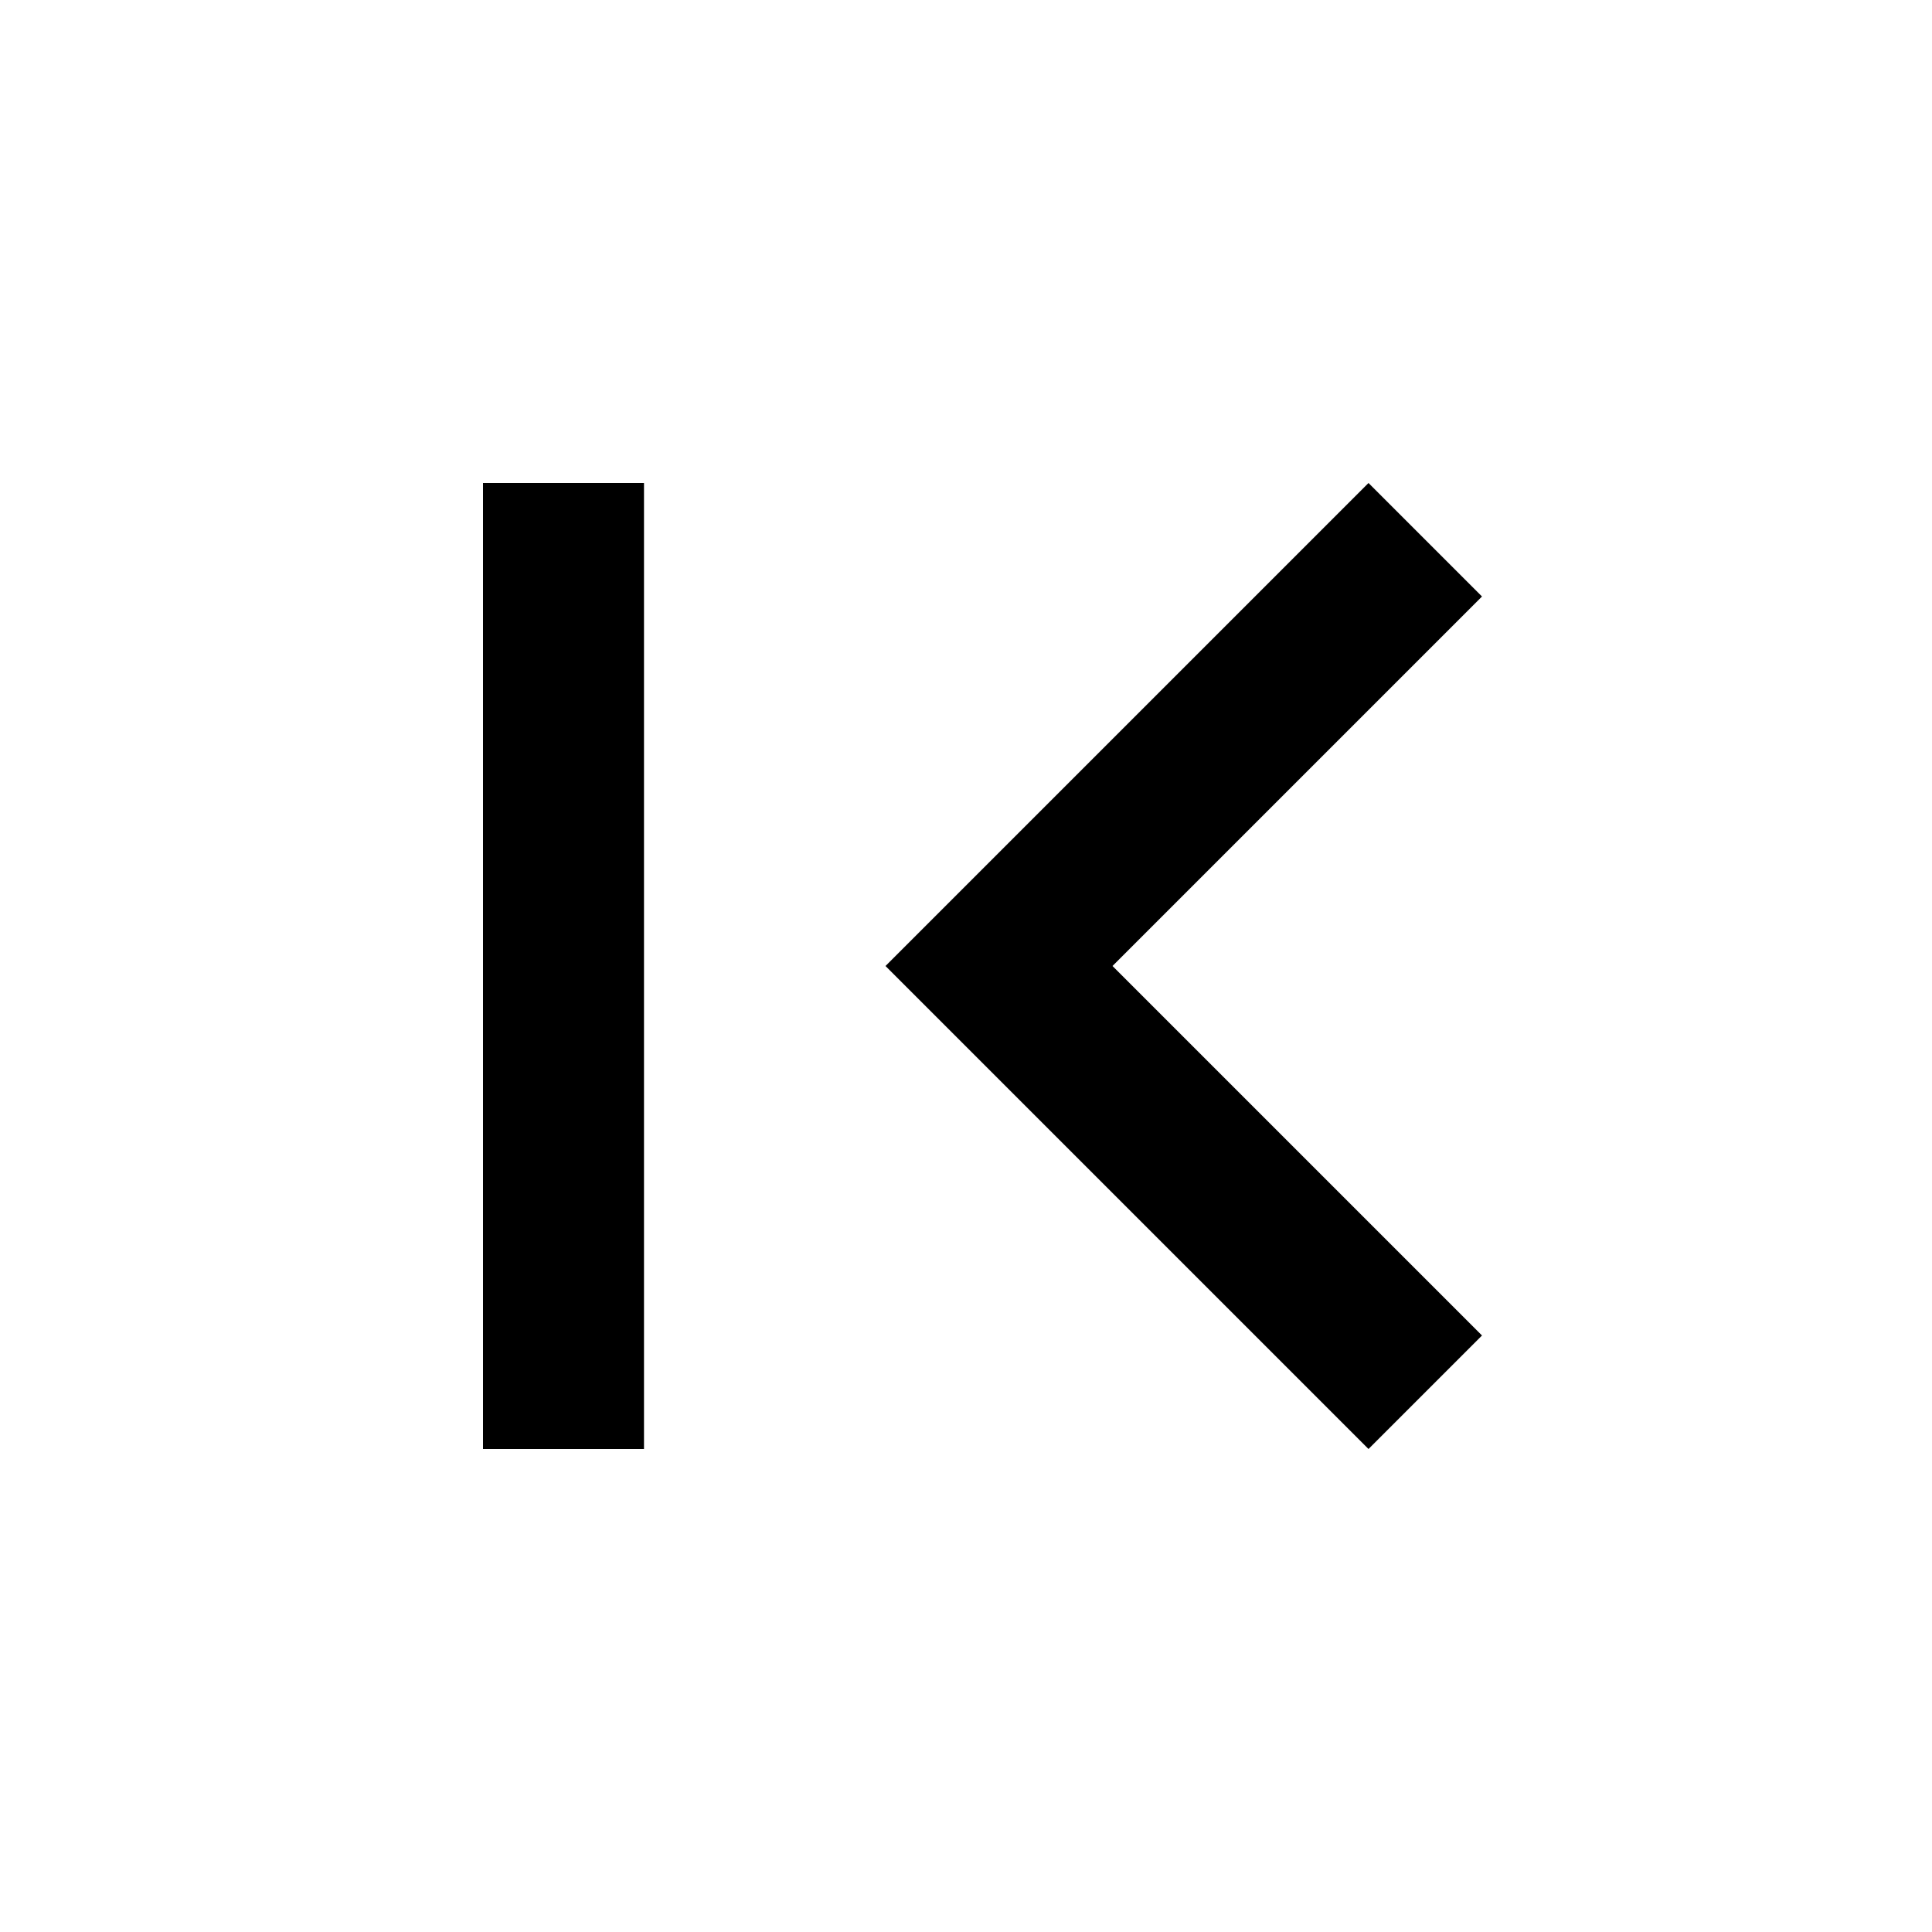
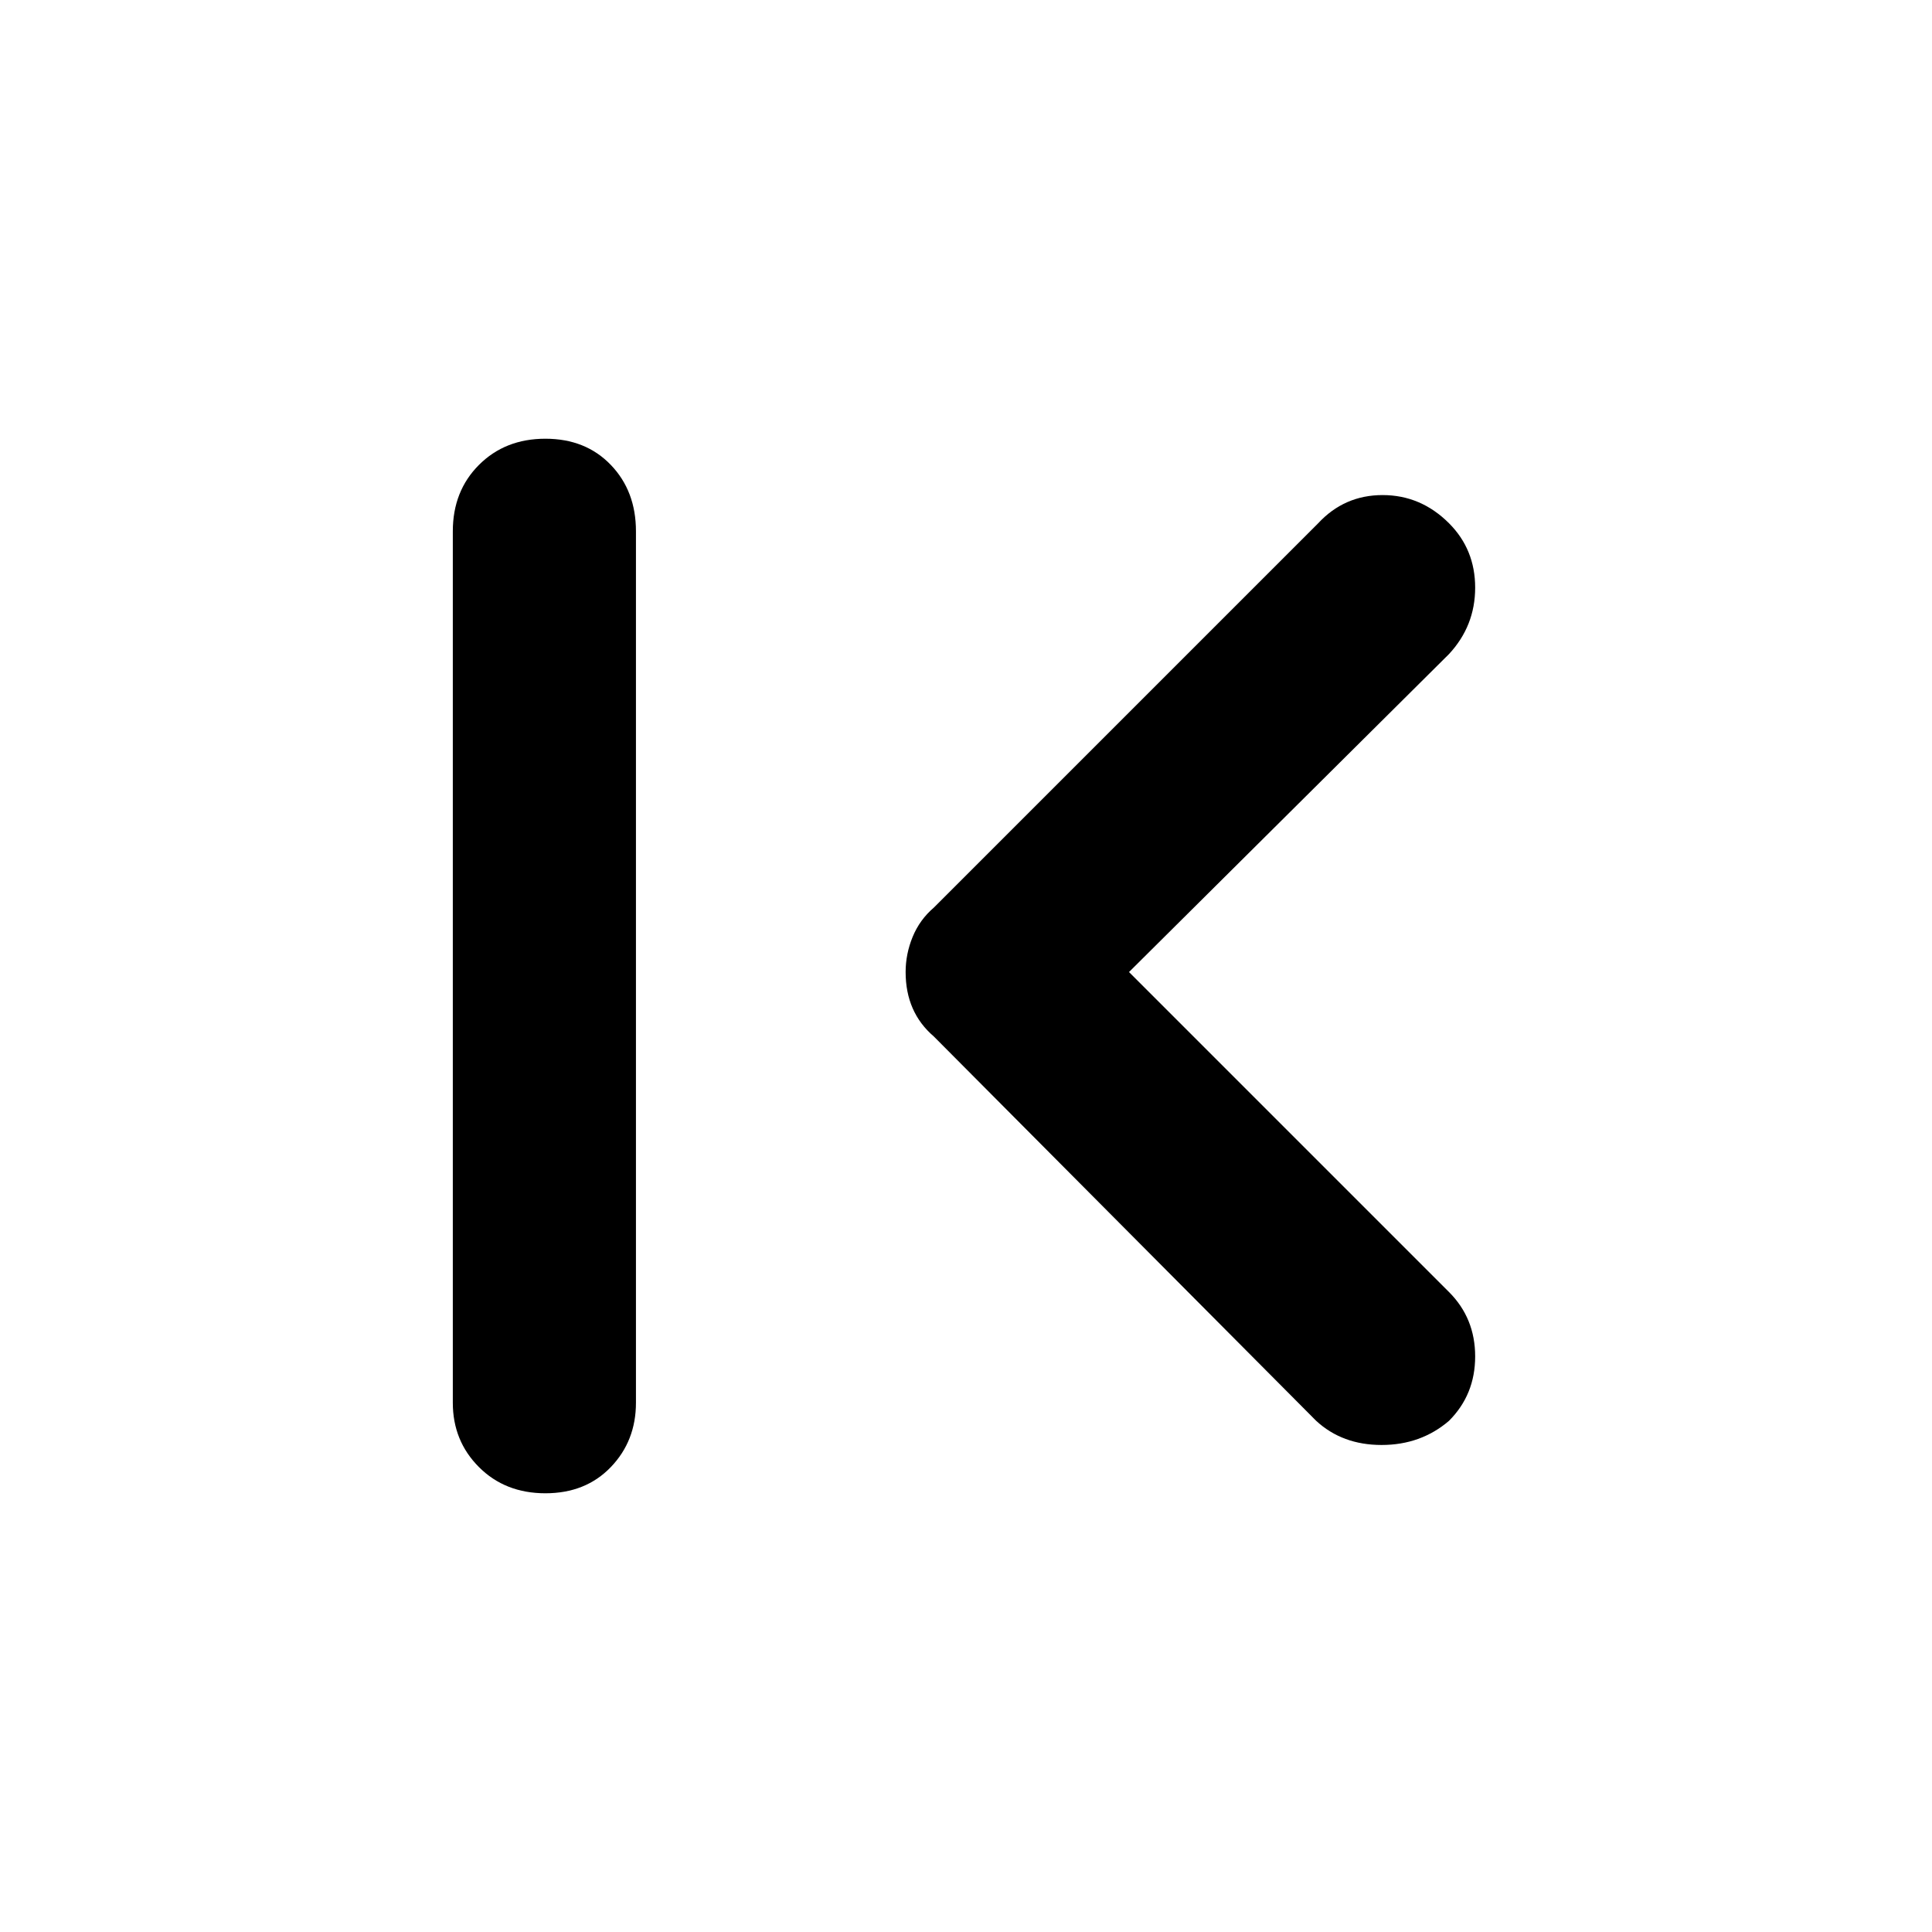
- <svg xmlns="http://www.w3.org/2000/svg" height="24px" viewBox="0 0 24 24" width="24px" fill="#000000">
-   <path d="M24 0v24H0V0h24z" fill="none" opacity=".87" />
-   <path d="M18.41 16.59L13.82 12l4.59-4.59L17 6l-6 6 6 6 1.41-1.41zM6 6h2v12H6V6z" />
+ <svg xmlns="http://www.w3.org/2000/svg" height="48" width="48">
+   <path d="m32.7 35.3-9.5-9.55q-.35-.3-.525-.7-.175-.4-.175-.9 0-.45.175-.875t.525-.725L32.75 13q.65-.7 1.6-.7.95 0 1.65.7.65.65.65 1.6 0 .95-.65 1.65l-7.95 7.9L36 32.1q.65.65.65 1.6 0 .95-.65 1.6-.7.6-1.675.6-.975 0-1.625-.6Zm-19.15 1.8q-1 0-1.65-.65-.65-.65-.65-1.6V13.2q0-1 .65-1.65.65-.65 1.65-.65 1 0 1.625.65t.625 1.65v21.65q0 .95-.625 1.6-.625.65-1.625.65Z" />
</svg>
